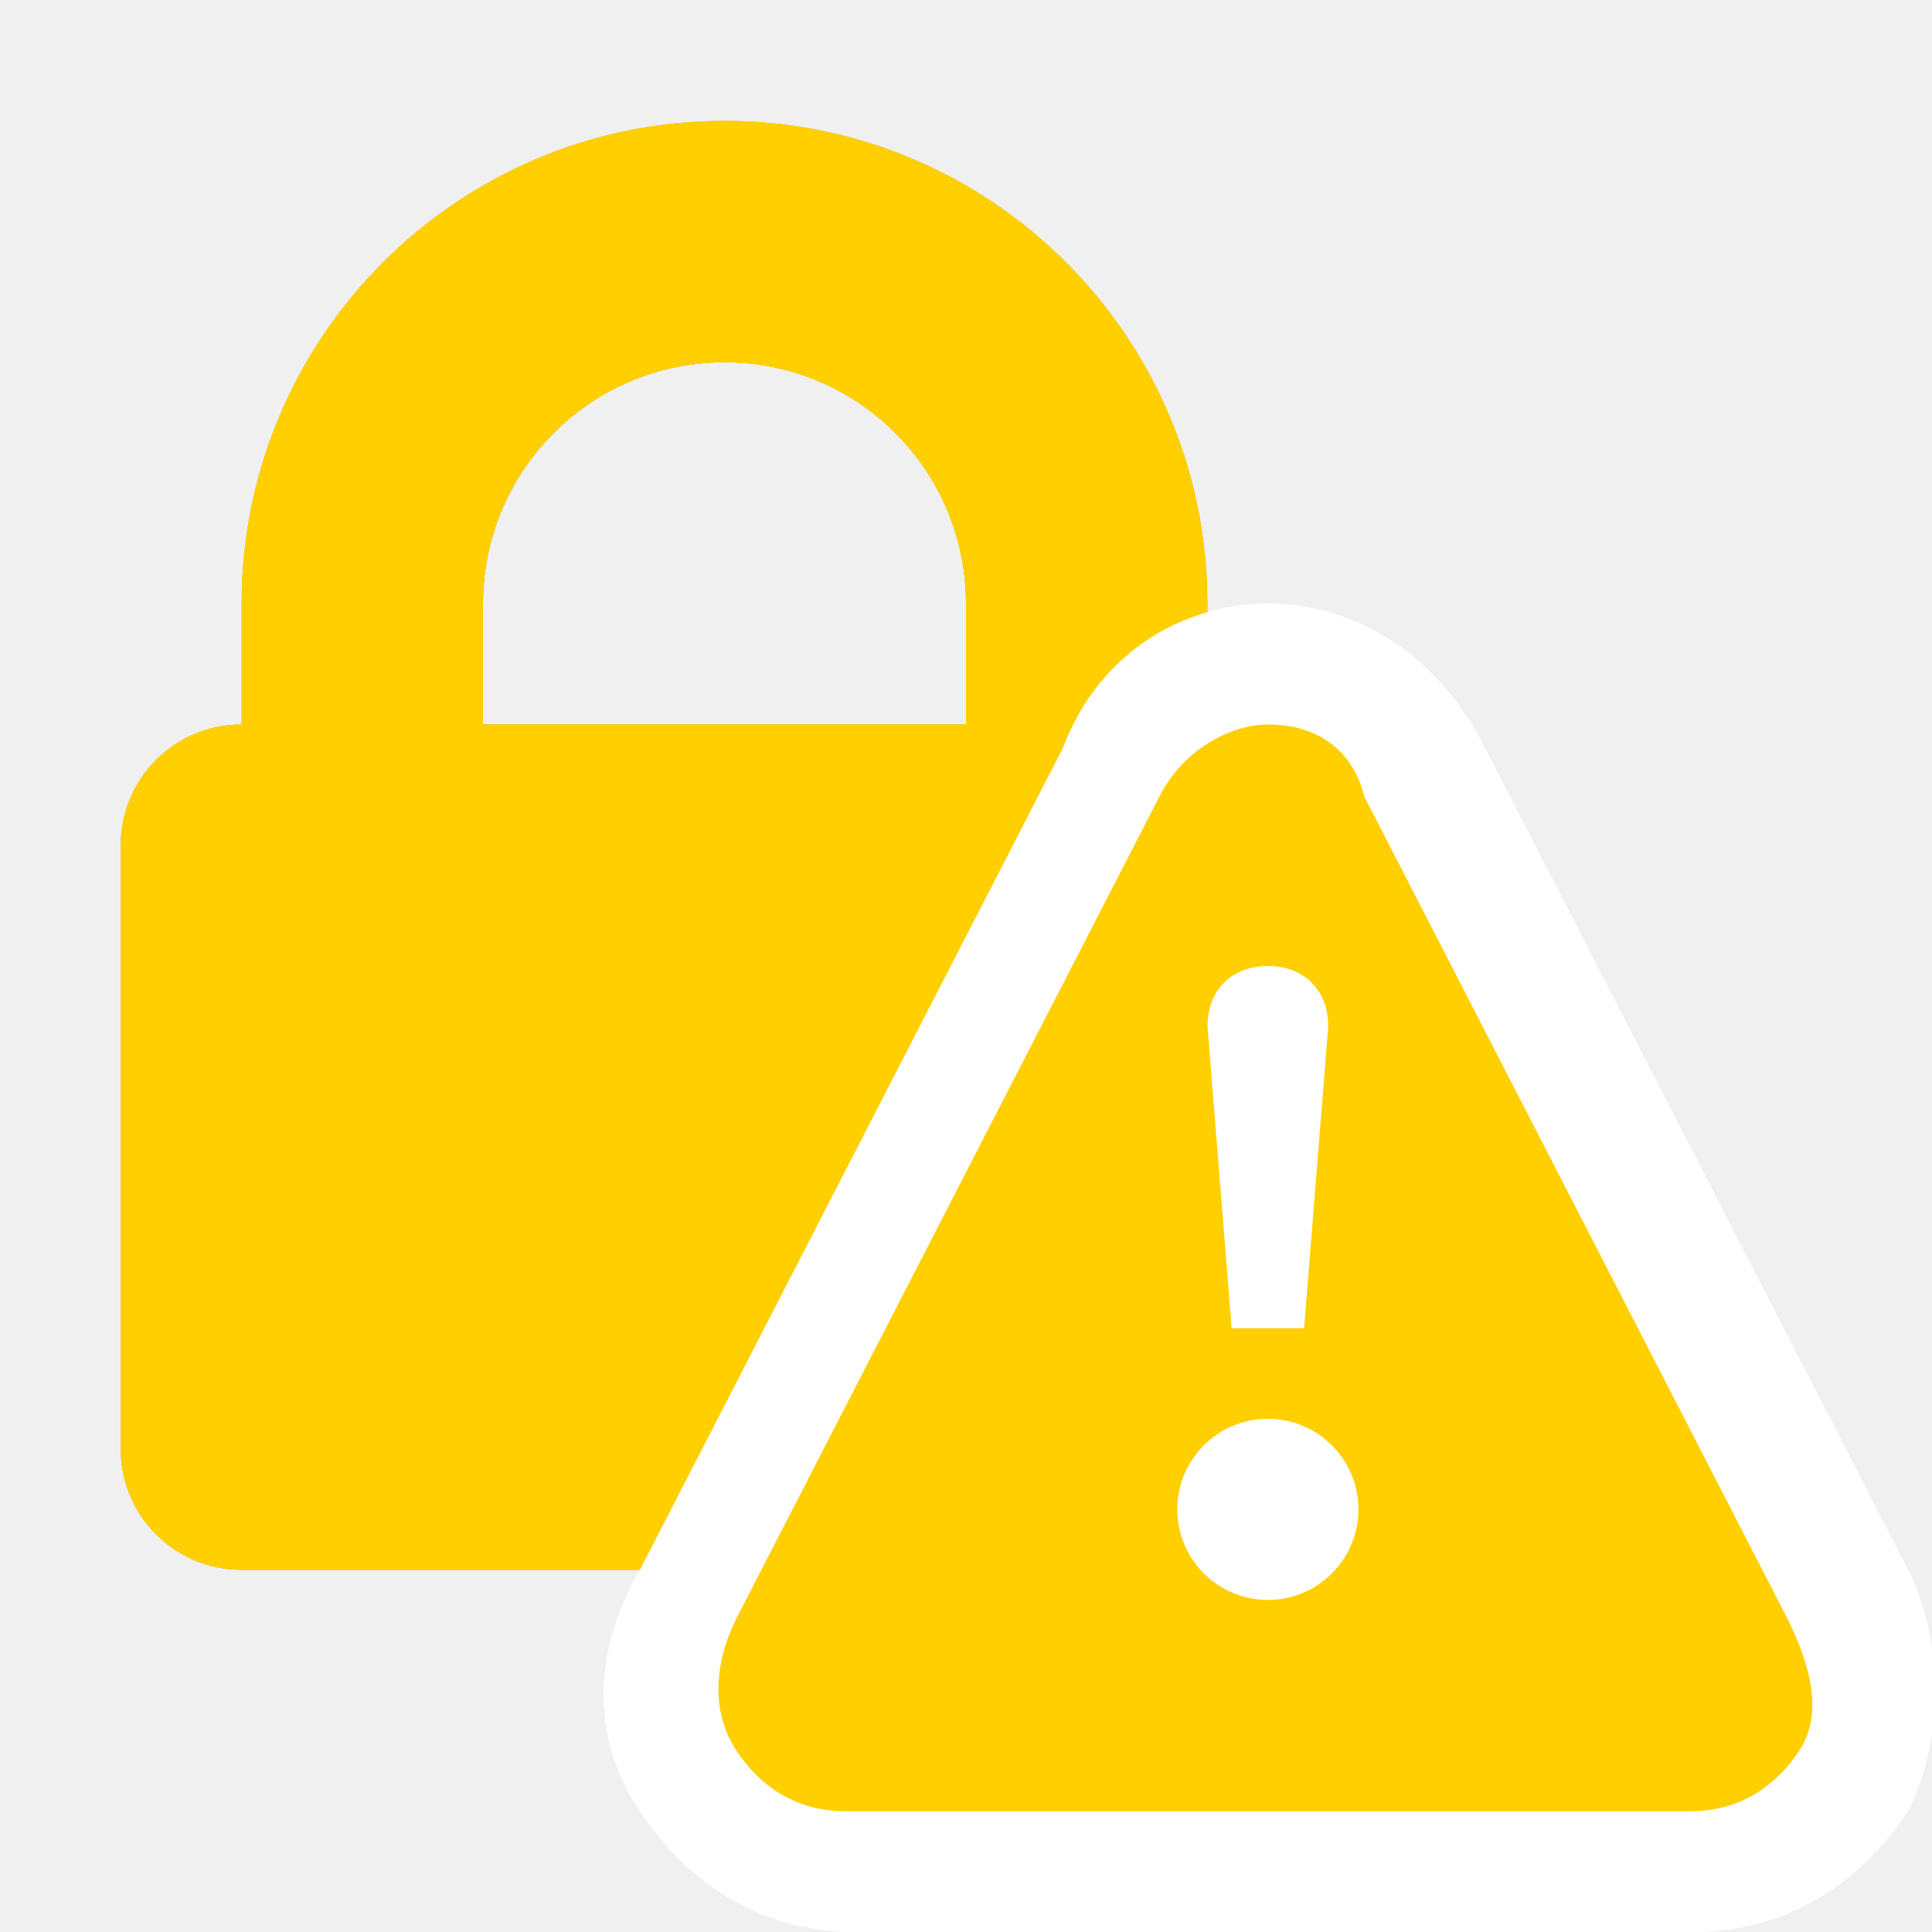
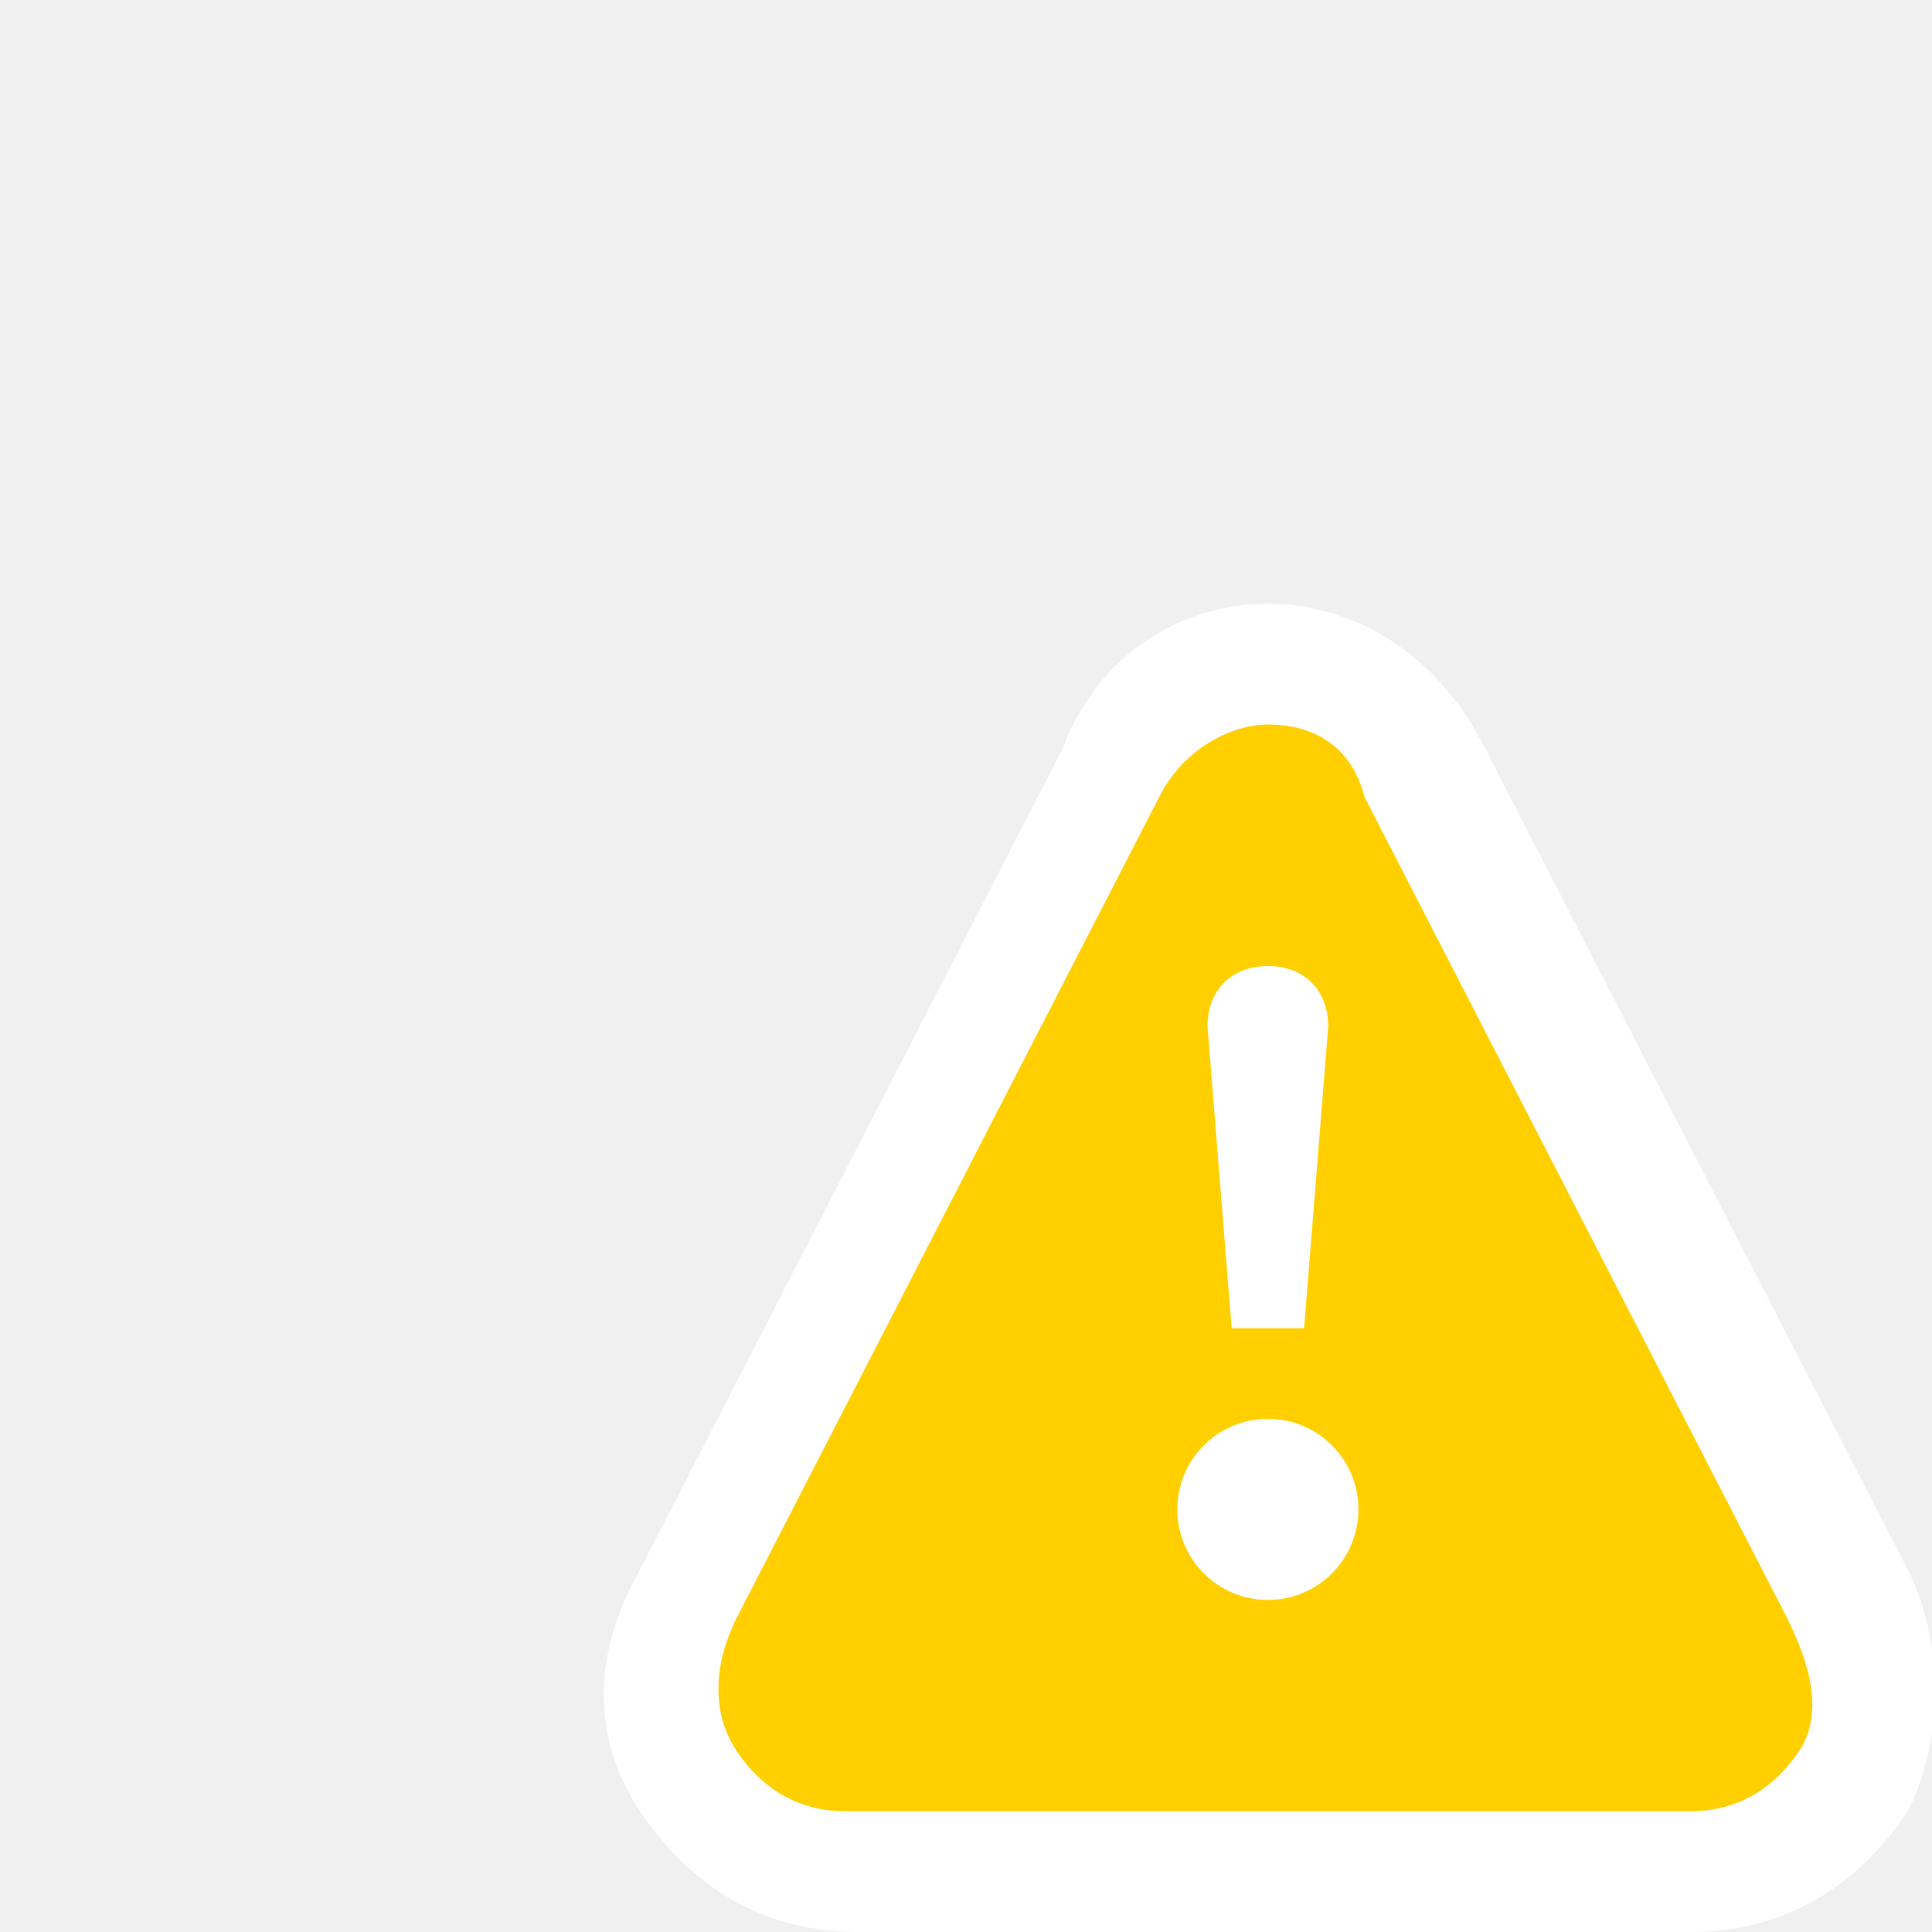
<svg xmlns="http://www.w3.org/2000/svg" xmlns:xlink="http://www.w3.org/1999/xlink" width="16" height="16" viewBox="0 0 16 16">
-   <style>
- .fieldtext {
-   fill: #A09090;
- }
- 
- .highlighttext {
-   fill: #FFCF00;
- }
- 
- .black {
-   fill: #FFCF00;
- }
- 
- .white {
-   fill: #FFCF00;
- }
- </style>
-   <style>
-     svg &gt; g:not(:target) {
-       display: none;
-     }
-   </style>
  <defs>
    <rect id="shape-lock-clasp-outer" x="2" y="1" width="8" height="10" rx="4" ry="4" />
    <rect id="shape-lock-clasp-inner" x="4" y="3" width="4" height="6" rx="2" ry="2" />
    <rect id="shape-lock-base" x="1" y="6" width="10" height="7" rx="1" ry="1" />
    <mask id="mask-clasp-cutout">
      <rect width="16" height="16" fill="#000" />
      <use xlink:href="#shape-lock-clasp-outer" fill="#fff" />
      <use xlink:href="#shape-lock-clasp-inner" fill="#000" />
    </mask>
    <mask id="mask-lock">
      <use xlink:href="#shape-lock-clasp-outer" mask="url(#mask-clasp-cutout)" fill="#fff" />
      <use xlink:href="#shape-lock-base" fill="#fff" />
    </mask>
    <g id="warning-triangle">
      <path fill="#fff" d="M10.5,5C9.8,5,9.1,5.4,8.8,6.2l-3.5,6.8c-0.4,0.7-0.4,1.4,0,2c0.4,0.6,1,1,1.8,1H14c0.8,0,1.4-0.4,1.8-1 c0.3-0.6,0.3-1.4,0-2l-3.5-6.8C11.9,5.4,11.2,5,10.5,5L10.5,5z" />
      <path fill="#FFCF00" d="M14.8,13.4l-3.5-6.8C11.2,6.2,10.9,6,10.5,6c-0.3,0-0.7,0.2-0.9,0.6l-3.5,6.8c-0.2,0.4-0.2,0.8,0,1.1C6.3,14.8,6.6,15,7,15 H14c0.4,0,0.7-0.2,0.9-0.5C15.1,14.2,15,13.8,14.8,13.4z" />
      <path fill="#fff" d="M10,8.5C10,8.2,10.2,8,10.5,8S11,8.2,11,8.5L10.8,11h-0.6L10,8.5z" />
      <circle fill="#fff" cx="10.5" cy="12.5" r=".75" />
    </g>
  </defs>
-   <g id="icon">
-     <rect width="16" height="16" mask="url(#mask-lock)" class="fieldtext" />
-     <use xlink:href="#warning-triangle" />
-   </g>
-   <g id="icon-black">
-     <rect width="16" height="16" mask="url(#mask-lock)" class="black" />
-     <use xlink:href="#warning-triangle" />
-   </g>
-   <g id="icon-white">
-     <rect width="16" height="16" mask="url(#mask-lock)" class="white" />
-     <use xlink:href="#warning-triangle" />
-   </g>
+   <rect fill="context-fill" width="16" height="16" mask="url(#mask-lock)" />
+   <use xlink:href="#warning-triangle" />
</svg>
